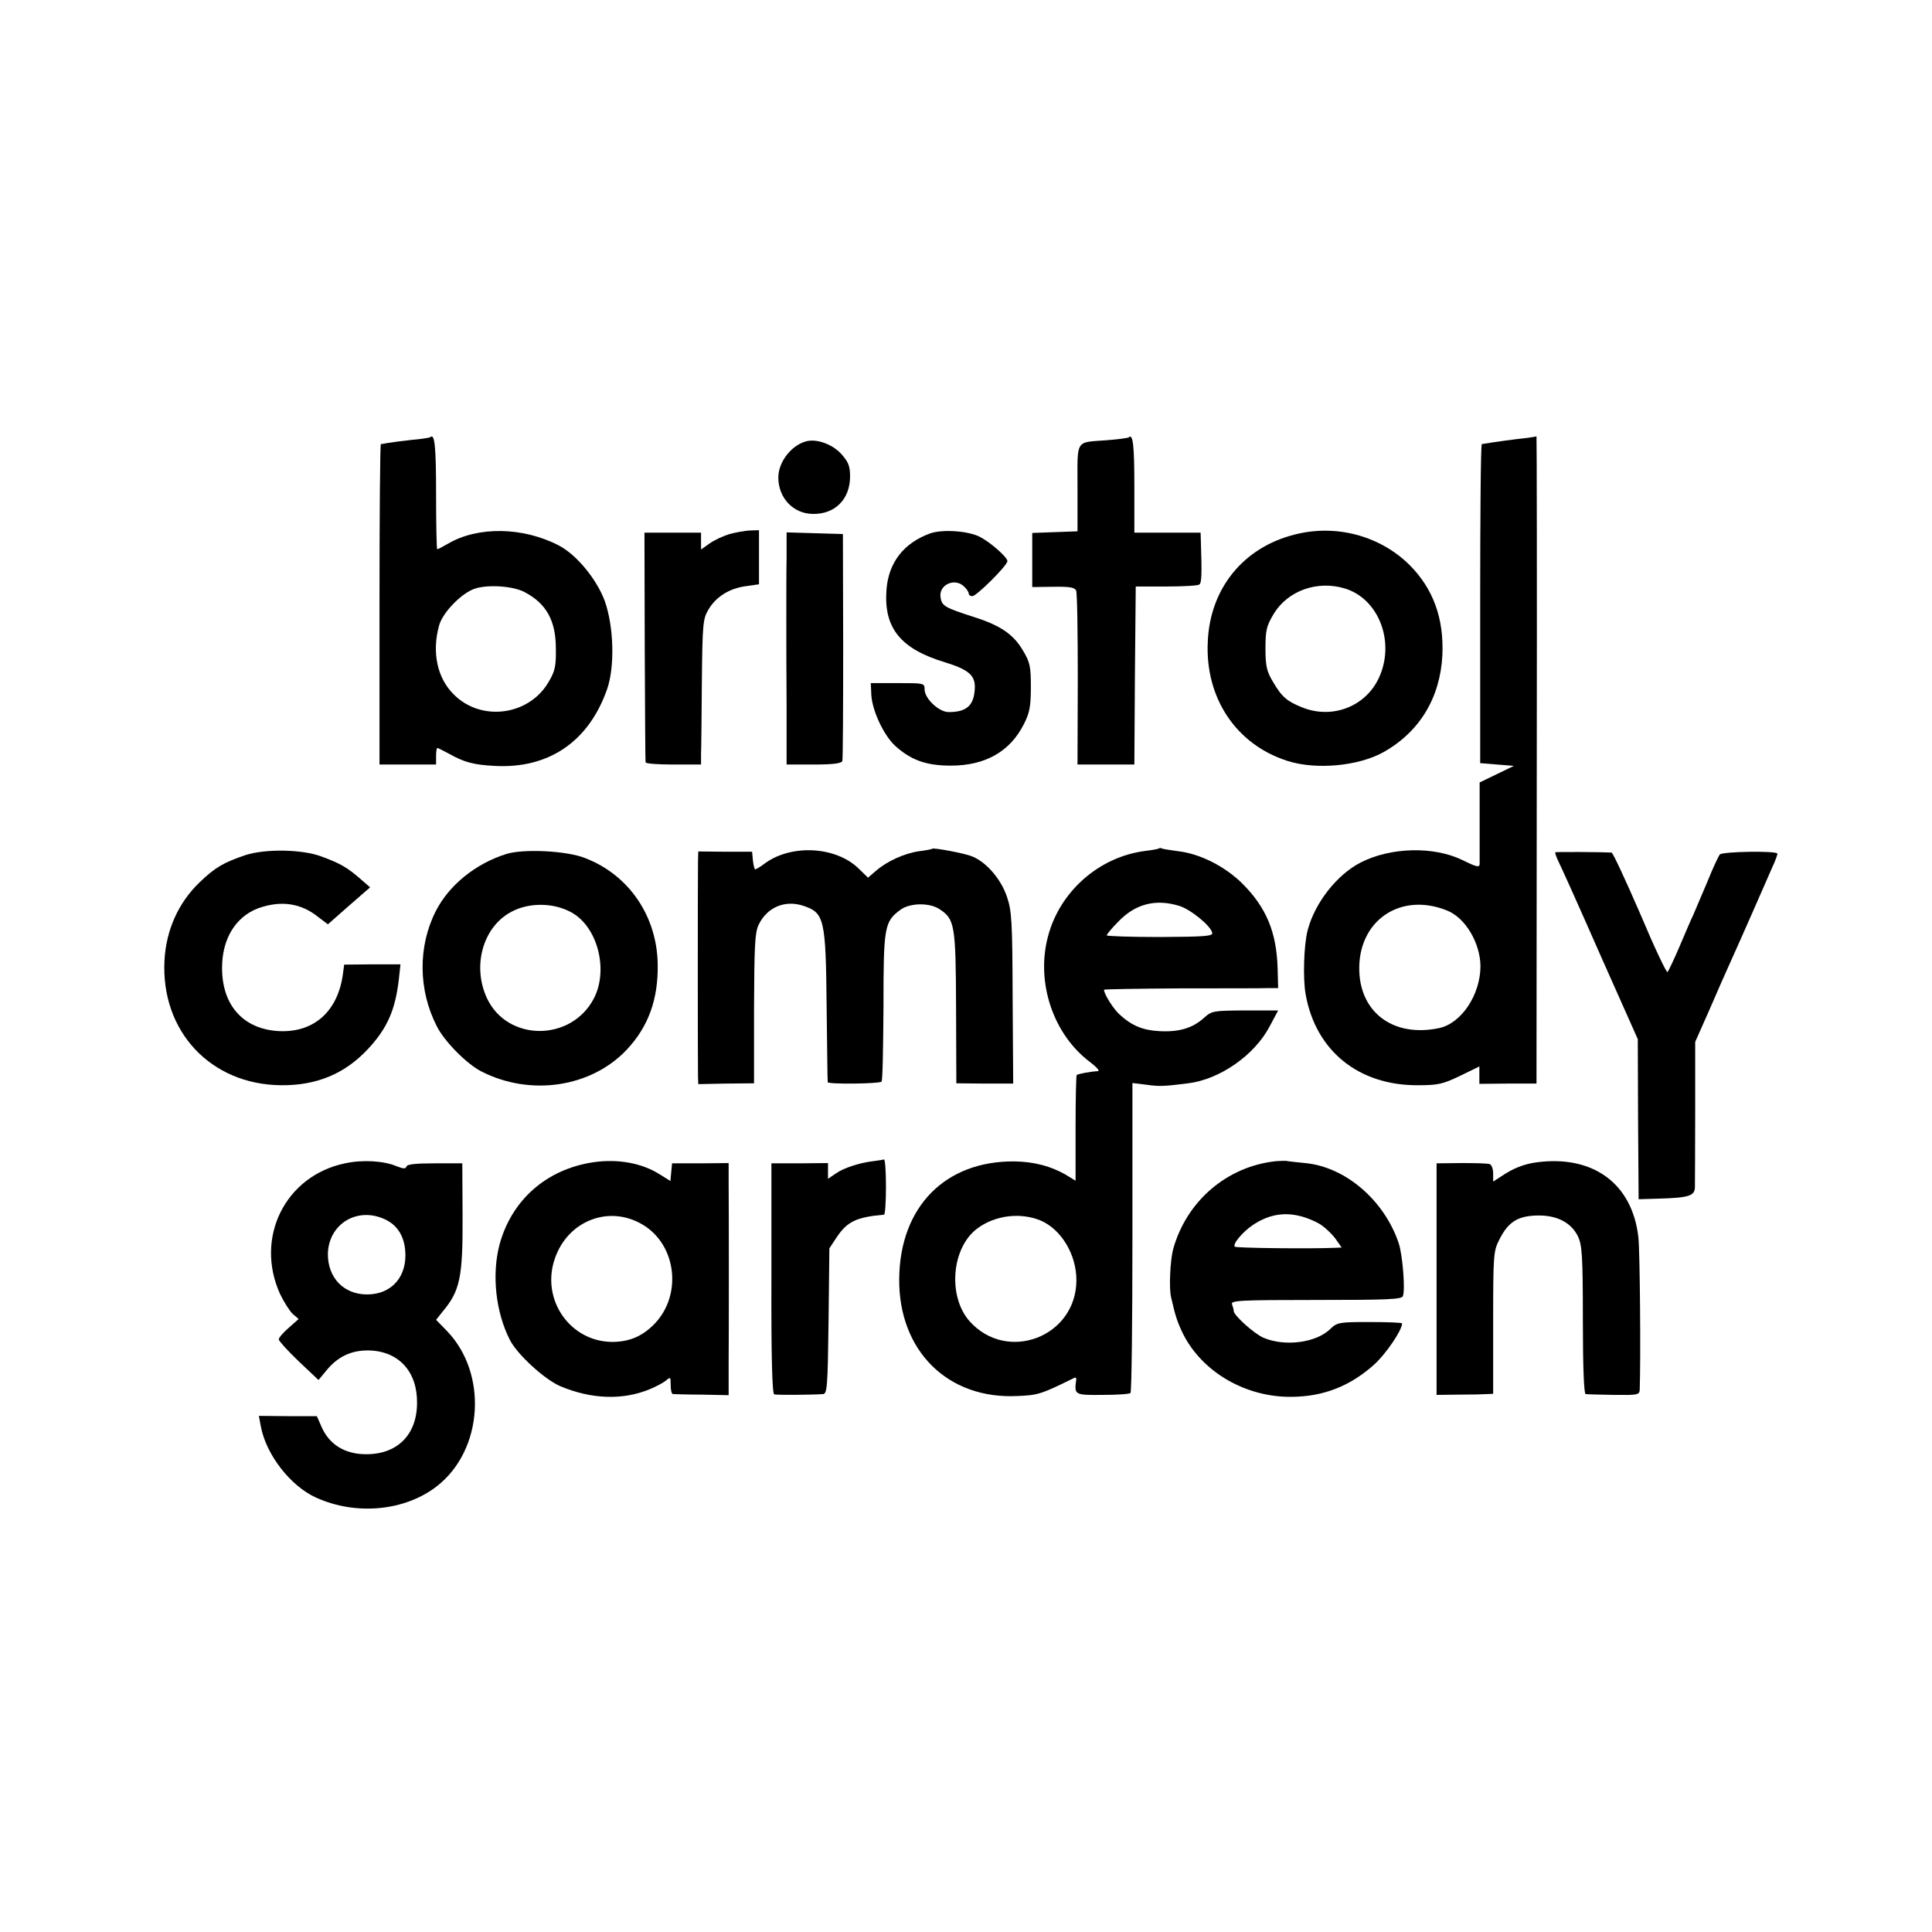
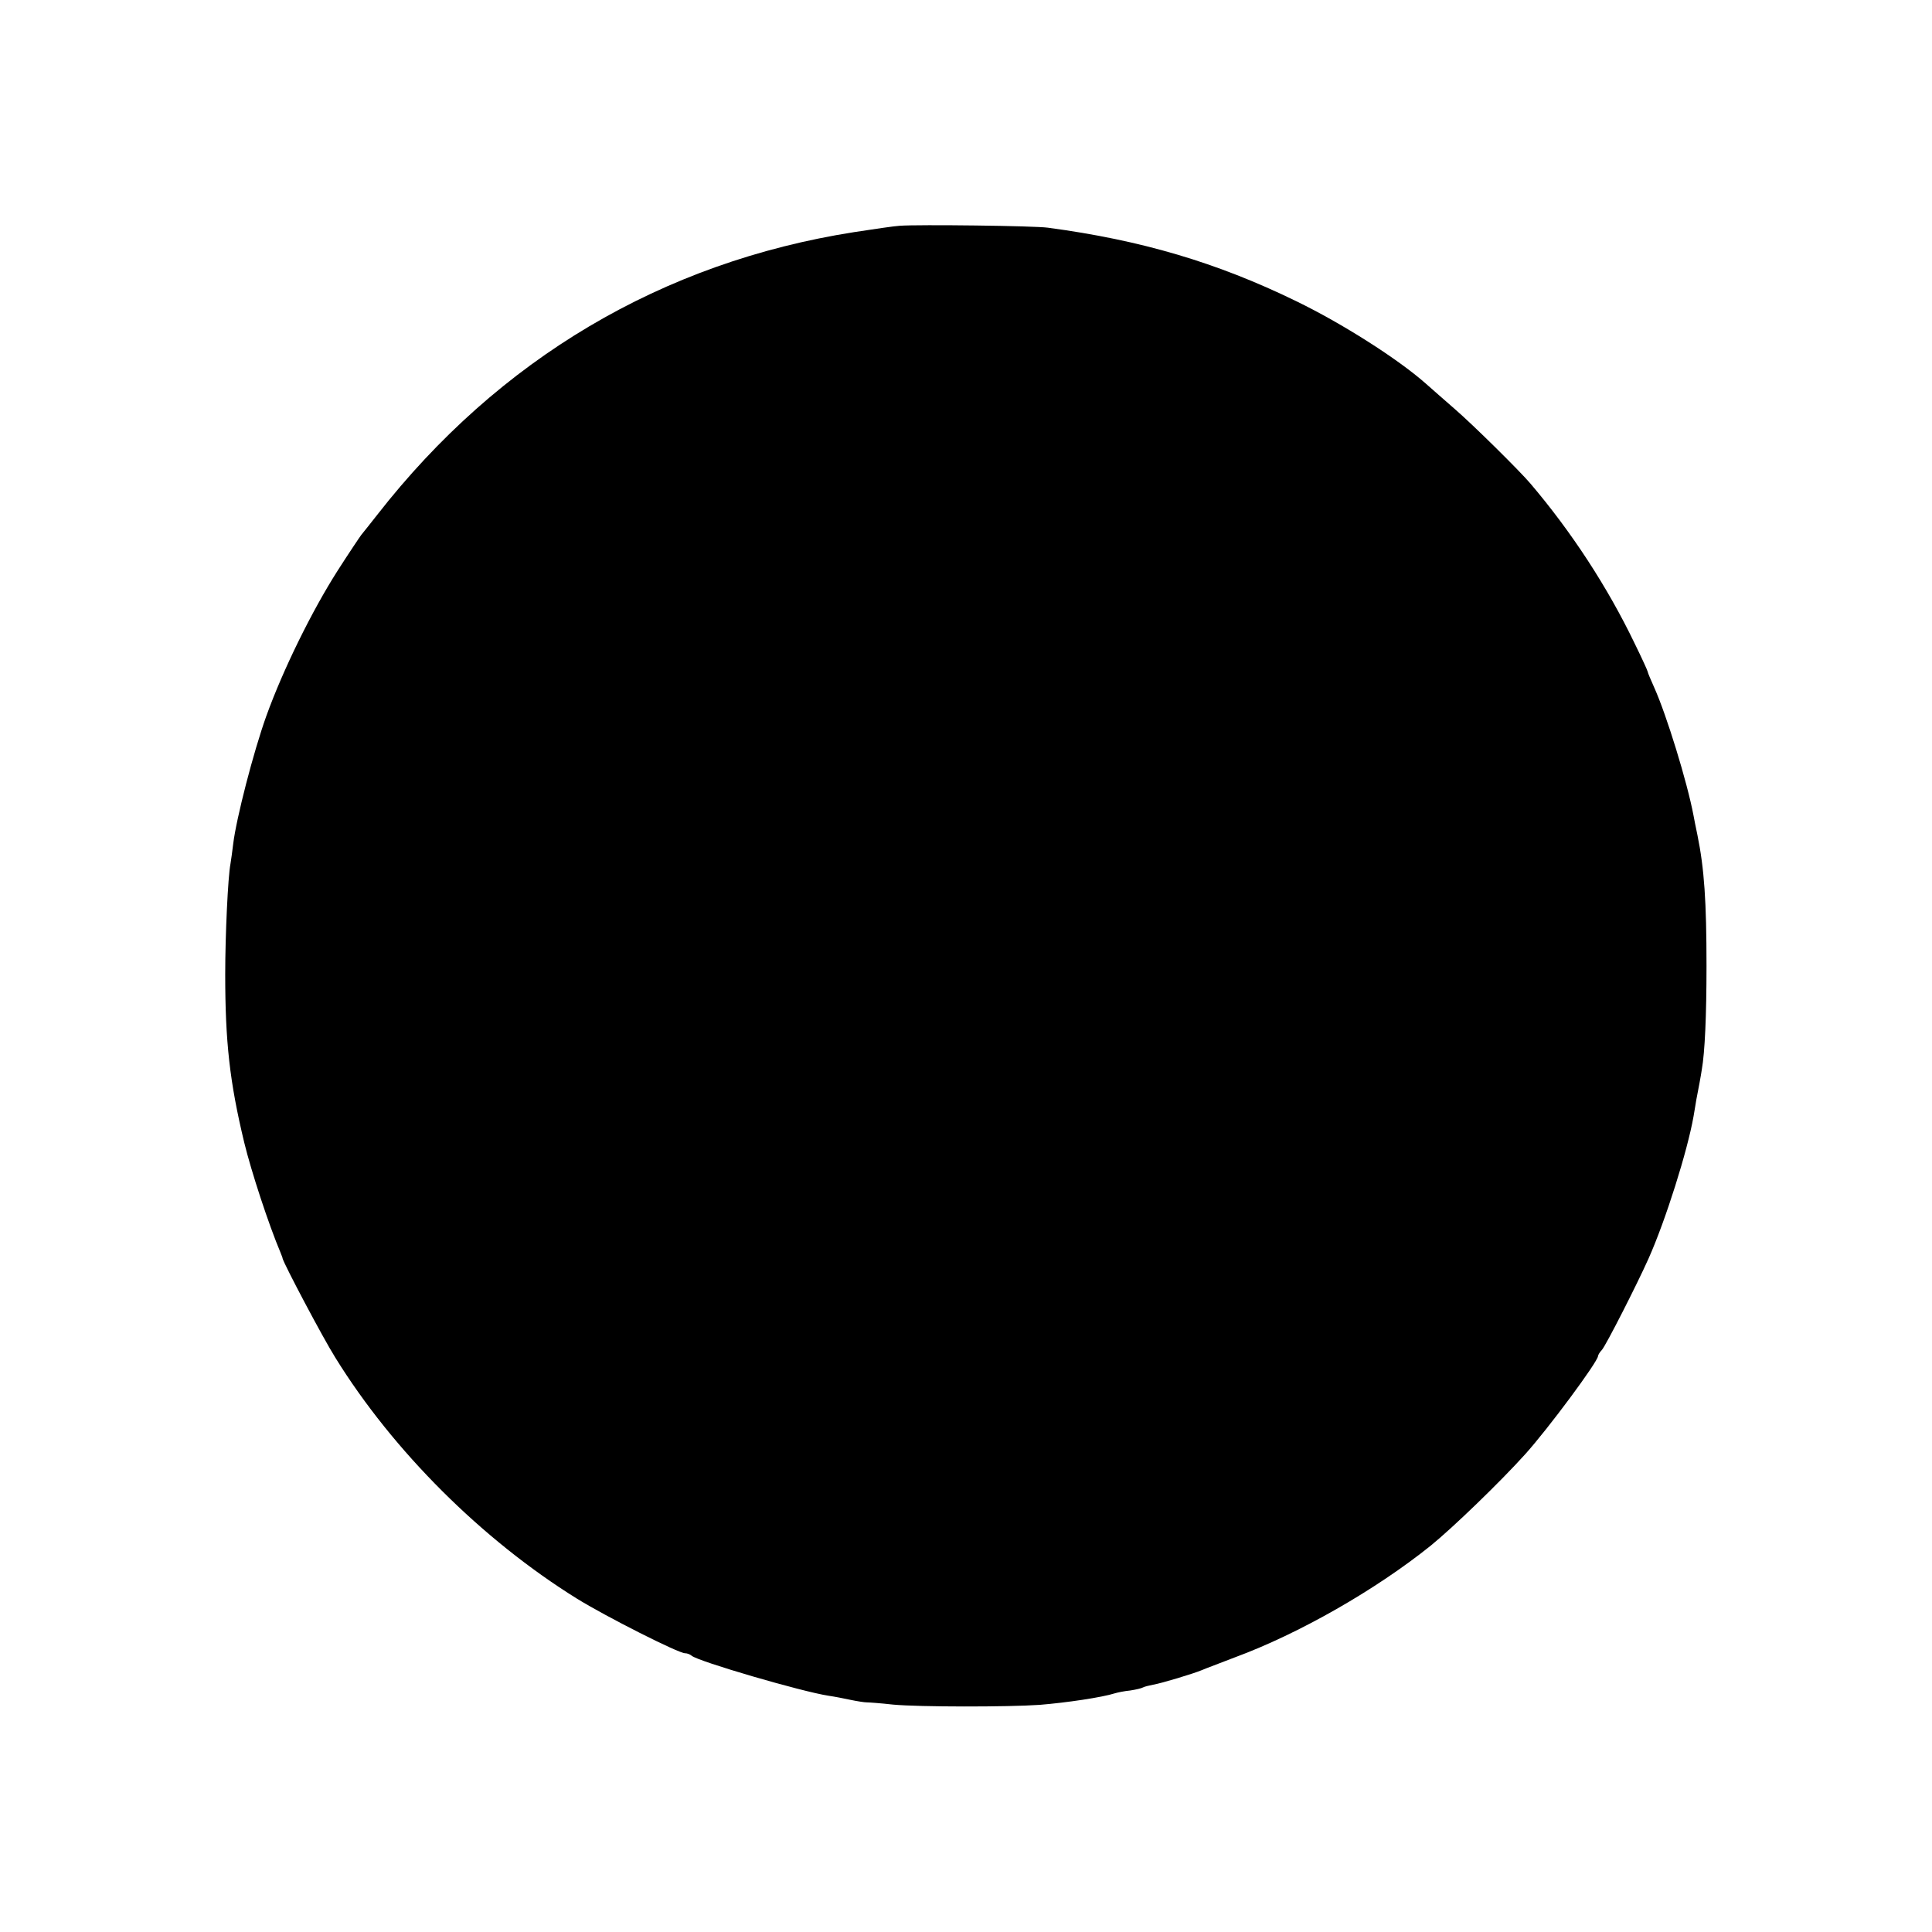
<svg xmlns="http://www.w3.org/2000/svg" version="1.0" width="700pt" height="700pt" viewBox="0 0 700 700" preserveAspectRatio="xMidYMid meet">
  <g transform="translate(0,700) scale(0.1,-0.1)" fill="#000000" stroke="none">
-     <path d="M1559 5416 c-2 -2 -33 -7 -69 -10 -36 -4 -74 -9 -85 -11 -11 -2 -22 -4 -25 -4 -3 -1 -5 -262 -5 -581 l0 -580 102 0 103 0 0 30 c0 17 2 30 5 30 2 0 21 -10 42 -21 55 -31 89 -40 165 -44 197 -11 342 89 408 279 28 82 24 226 -9 319 -29 78 -101 166 -165 200 -130 68 -294 71 -403 7 -19 -11 -36 -20 -39 -20 -2 0 -4 90 -4 199 0 174 -5 222 -21 207z m341 -561 c79 -41 114 -103 114 -205 1 -64 -3 -82 -27 -122 -71 -121 -244 -144 -343 -44 -60 59 -80 153 -53 250 13 47 81 117 129 133 47 16 138 10 180 -12z" />
-     <path d="M4089 5415 c-3 -2 -38 -7 -79 -10 -116 -9 -106 7 -106 -173 l0 -157 -82 -3 -82 -3 0 -98 0 -98 76 1 c58 1 78 -2 83 -14 4 -8 6 -153 6 -322 l-1 -308 103 0 103 0 2 322 3 323 110 0 c61 0 115 3 120 7 9 5 10 37 6 156 l-1 32 -120 0 -120 0 0 169 c0 148 -5 192 -21 176z" />
-     <path d="M5495 5409 c-63 -8 -108 -15 -126 -18 -4 0 -6 -261 -6 -578 l0 -578 61 -5 61 -5 -62 -30 -62 -30 0 -140 c0 -77 0 -147 0 -156 -1 -13 -12 -10 -63 15 -102 50 -259 47 -368 -9 -86 -44 -166 -146 -192 -245 -14 -52 -18 -178 -7 -235 37 -203 192 -328 406 -327 73 0 91 4 153 34 l70 34 0 -32 0 -31 104 1 103 0 1 1173 c1 645 0 1172 -1 1172 -1 -1 -33 -6 -72 -10z m-252 -1708 c66 -26 120 -117 121 -201 0 -104 -69 -208 -150 -225 -161 -34 -283 52 -289 205 -7 182 147 290 318 221z" />
-     <path d="M2925 5402 c-55 -12 -105 -74 -105 -132 0 -74 54 -131 124 -132 81 -2 136 53 136 136 0 36 -6 52 -30 79 -30 35 -86 57 -125 49z" />
-     <path d="M2643 5065 c-23 -7 -55 -22 -72 -34 l-31 -22 0 30 0 31 -103 0 -102 0 1 -412 c1 -227 2 -416 3 -420 1 -5 46 -8 101 -8 l100 0 0 38 c1 20 2 138 3 262 2 207 4 228 23 260 27 47 76 78 135 86 l49 7 0 98 0 98 -33 -1 c-18 -1 -52 -7 -74 -13z" />
-     <path d="M3369 5067 c-95 -35 -149 -105 -157 -202 -11 -140 50 -216 213 -265 84 -26 108 -47 107 -91 -2 -64 -28 -89 -95 -89 -35 0 -87 49 -87 82 0 23 -2 23 -97 23 l-98 0 2 -44 c4 -57 44 -143 85 -182 58 -53 113 -73 203 -73 125 0 215 51 265 151 20 39 25 63 25 133 0 75 -3 90 -28 132 -35 60 -82 92 -180 123 -102 33 -114 39 -119 69 -9 47 52 75 86 40 9 -8 16 -20 16 -25 0 -5 6 -9 13 -9 15 0 127 111 127 127 0 14 -61 68 -100 88 -43 22 -137 28 -181 12z" />
-     <path d="M4690 5063 c-186 -47 -306 -196 -314 -388 -10 -204 103 -373 289 -432 103 -33 257 -19 348 32 131 74 205 197 213 351 6 133 -33 241 -119 327 -107 106 -267 149 -417 110z m182 -195 c124 -37 184 -195 124 -324 -48 -104 -169 -151 -278 -107 -55 22 -74 38 -106 93 -22 37 -27 56 -27 120 0 68 4 82 30 126 51 84 158 122 257 92z" />
-     <path d="M2850 4980 c-1 -49 -1 -146 -1 -215 0 -69 0 -217 1 -330 l0 -205 99 0 c70 0 100 4 103 13 2 6 3 194 3 417 l-1 405 -102 3 -102 3 0 -91z" />
-     <path d="M3378 3925 c-2 -2 -23 -6 -47 -9 -52 -7 -117 -36 -157 -71 l-29 -25 -35 34 c-82 79 -241 88 -337 19 -17 -13 -34 -23 -37 -23 -2 0 -6 14 -8 32 l-3 32 -97 0 -98 1 -1 -35 c-1 -44 -1 -745 0 -781 l1 -27 101 2 101 1 0 271 c1 227 3 276 17 304 31 64 97 91 165 67 73 -25 78 -51 81 -362 2 -148 3 -273 4 -276 1 -8 187 -6 195 2 4 3 6 125 7 271 0 291 3 309 62 352 34 25 105 26 141 2 55 -36 59 -56 60 -356 l1 -275 103 -1 103 0 -2 309 c-1 281 -3 316 -21 369 -23 67 -80 131 -134 148 -33 11 -132 29 -136 25z" />
-     <path d="M4199 3926 c-2 -2 -24 -6 -49 -9 -167 -21 -310 -146 -353 -310 -44 -166 18 -353 151 -454 24 -18 38 -33 30 -34 -25 -1 -73 -10 -77 -14 -2 -3 -4 -89 -4 -193 l0 -190 -31 19 c-57 34 -120 50 -191 51 -250 2 -414 -164 -417 -424 -3 -261 175 -439 429 -426 75 3 86 7 206 66 5 2 8 -2 6 -9 -7 -53 -5 -54 96 -53 52 0 98 3 101 7 4 4 7 258 7 565 l0 558 49 -6 c50 -7 65 -6 153 5 114 14 239 101 294 204 l32 60 -120 0 c-116 -1 -120 -1 -150 -28 -40 -36 -90 -51 -160 -47 -59 3 -99 19 -142 58 -23 19 -59 76 -59 92 0 2 127 4 283 5 155 0 297 0 315 1 l33 0 -2 73 c-4 130 -41 219 -128 306 -63 62 -153 108 -233 117 -29 4 -56 8 -59 10 -3 2 -8 2 -10 0z m73 -208 c41 -12 116 -73 120 -98 3 -12 -27 -14 -189 -15 -106 0 -193 3 -193 6 0 4 19 27 43 51 61 63 134 82 219 56z m-502 -1140 c75 -32 130 -123 130 -216 0 -206 -252 -302 -388 -148 -79 91 -64 266 29 335 64 48 156 59 229 29z" />
-     <path d="M890 3902 c-80 -27 -111 -45 -167 -99 -77 -74 -121 -173 -127 -282 -14 -257 167 -451 423 -453 128 -1 230 41 314 131 70 75 99 141 112 252 l6 55 -102 0 -102 -1 -4 -30 c-17 -137 -103 -216 -230 -211 -135 6 -215 99 -208 246 5 102 59 179 145 204 76 23 143 11 201 -35 l37 -28 76 67 77 67 -38 33 c-44 38 -70 54 -139 79 -69 26 -202 28 -274 5z" />
-     <path d="M1835 3906 c-112 -35 -208 -113 -256 -207 -65 -128 -64 -286 4 -418 27 -54 108 -136 161 -163 178 -91 398 -58 527 79 78 83 114 182 112 308 -2 175 -104 325 -263 386 -67 27 -224 34 -285 15z m232 -210 c97 -50 139 -208 85 -313 -82 -158 -314 -158 -388 1 -54 117 -14 259 90 313 62 33 149 33 213 -1z" />
-     <path d="M5635 3912 c-1 -2 3 -15 10 -30 8 -15 76 -166 151 -337 l138 -310 1 -290 2 -290 69 2 c113 3 134 10 135 41 0 15 1 140 1 277 l0 250 51 115 c27 63 62 142 77 175 15 33 51 114 80 180 29 66 61 139 71 162 11 23 19 46 19 50 0 11 -199 8 -209 -3 -4 -5 -25 -49 -45 -99 -21 -49 -44 -103 -51 -120 -8 -16 -30 -68 -50 -115 -20 -47 -40 -88 -43 -92 -4 -4 -49 92 -100 213 -52 120 -98 219 -103 220 -33 2 -201 3 -204 1z" />
-     <path d="M1250 2785 c-217 -45 -328 -270 -235 -474 14 -29 35 -62 46 -72 l21 -18 -36 -32 c-20 -17 -36 -36 -36 -42 0 -5 32 -41 72 -79 l72 -68 29 35 c42 51 92 74 157 72 106 -4 173 -78 171 -192 -1 -122 -82 -193 -206 -183 -65 6 -113 39 -139 96 l-18 41 -105 0 -105 1 7 -38 c19 -102 107 -216 200 -258 145 -66 323 -49 439 42 167 131 184 408 35 562 l-39 40 23 29 c64 76 74 124 73 348 l-1 190 -99 0 c-67 0 -100 -3 -103 -11 -3 -10 -12 -9 -37 1 -46 19 -122 24 -186 10z m145 -203 c43 -20 68 -58 73 -111 9 -95 -48 -161 -138 -161 -85 0 -143 61 -142 148 3 108 107 171 207 124z" />
-     <path d="M2150 2789 c-169 -25 -296 -136 -340 -298 -29 -109 -14 -246 38 -347 27 -52 124 -141 181 -166 113 -48 228 -52 326 -11 22 9 48 23 58 31 16 14 17 13 17 -16 0 -18 3 -32 8 -33 4 0 51 -2 105 -2 l97 -2 0 110 c1 116 1 554 0 665 l0 66 -102 -1 -103 0 -3 -32 -3 -32 -37 23 c-65 42 -153 58 -242 45z m180 -227 c122 -74 142 -255 41 -359 -43 -44 -89 -64 -150 -65 -154 -1 -262 152 -211 301 47 139 198 197 320 123z" />
-     <path d="M3165 2793 c-52 -6 -109 -25 -137 -45 l-28 -19 0 28 0 29 -102 -1 -103 0 0 -417 c-1 -282 3 -418 10 -420 9 -3 134 -2 177 1 15 1 17 26 20 264 l3 264 27 41 c38 56 70 72 171 81 4 1 7 46 7 101 0 55 -3 99 -7 99 -5 -1 -21 -4 -38 -6z" />
-     <path d="M4625 2793 c-179 -18 -327 -145 -375 -321 -10 -40 -15 -138 -7 -172 16 -70 23 -91 44 -134 70 -138 227 -229 393 -227 116 1 212 39 299 117 42 38 101 124 101 149 0 3 -53 5 -117 5 -112 0 -118 -1 -144 -26 -51 -49 -163 -64 -241 -31 -33 14 -108 81 -108 97 0 5 -3 15 -6 24 -6 14 25 16 304 16 259 0 311 2 315 14 9 23 -1 148 -15 191 -52 156 -194 278 -340 291 -29 3 -57 6 -63 7 -5 2 -23 1 -40 0z m163 -232 c17 -12 41 -35 52 -51 l21 -30 -23 -1 c-86 -4 -360 -1 -364 4 -9 9 27 52 63 77 54 37 110 49 169 35 28 -6 65 -22 82 -34z" />
-     <path d="M5570 2789 c-48 -6 -88 -22 -132 -52 l-28 -18 0 29 c0 17 -6 32 -12 34 -7 3 -53 4 -103 4 l-90 -1 0 -419 0 -420 80 1 c44 0 90 1 103 2 l22 1 0 258 c0 248 1 259 23 302 32 63 66 84 135 86 72 2 124 -25 149 -75 15 -32 18 -68 18 -303 0 -171 4 -268 10 -269 6 -1 52 -2 103 -3 86 -1 92 0 93 19 4 103 1 504 -5 553 -22 193 -163 297 -366 271z" />
+     <path d="M3260 6182 c-19 -1 -93 -12 -165 -23 -696 -109 -1288 -460 -1728 -1024 -26 -33 -52 -66 -58 -73 -6 -8 -45 -66 -86 -130 -93 -146 -197 -357 -258 -526 -47 -131 -109 -372 -120 -463 -3 -27 -8 -60 -10 -73 -9 -46 -19 -256 -19 -400 0 -244 16 -390 69 -610 25 -103 88 -296 132 -400 3 -8 7 -17 7 -20 6 -22 144 -284 191 -359 209 -338 531 -659 875 -873 107 -66 368 -198 392 -198 8 0 18 -4 24 -9 22 -20 398 -130 496 -145 21 -3 57 -10 80 -15 24 -5 50 -9 58 -9 8 0 51 -3 95 -8 95 -9 417 -9 532 -1 98 8 226 27 273 42 10 3 34 8 55 10 20 3 41 8 46 11 5 3 22 7 37 10 30 5 146 40 177 53 11 5 65 25 119 46 233 86 511 245 710 405 80 65 252 231 342 331 83 92 264 336 264 356 0 3 6 14 14 22 15 17 128 239 169 331 62 139 141 390 163 515 4 22 8 49 10 60 7 35 17 89 20 110 11 62 17 194 17 375 0 233 -8 353 -33 475 -6 28 -12 59 -14 70 -23 122 -98 365 -142 463 -13 29 -24 55 -24 58 0 3 -21 49 -47 102 -99 206 -230 406 -378 580 -38 45 -209 214 -274 270 -36 31 -83 73 -106 93 -101 89 -302 217 -469 298 -287 140 -562 221 -899 266 -49 7 -471 12 -537 7z" />
  </g>
</svg>
